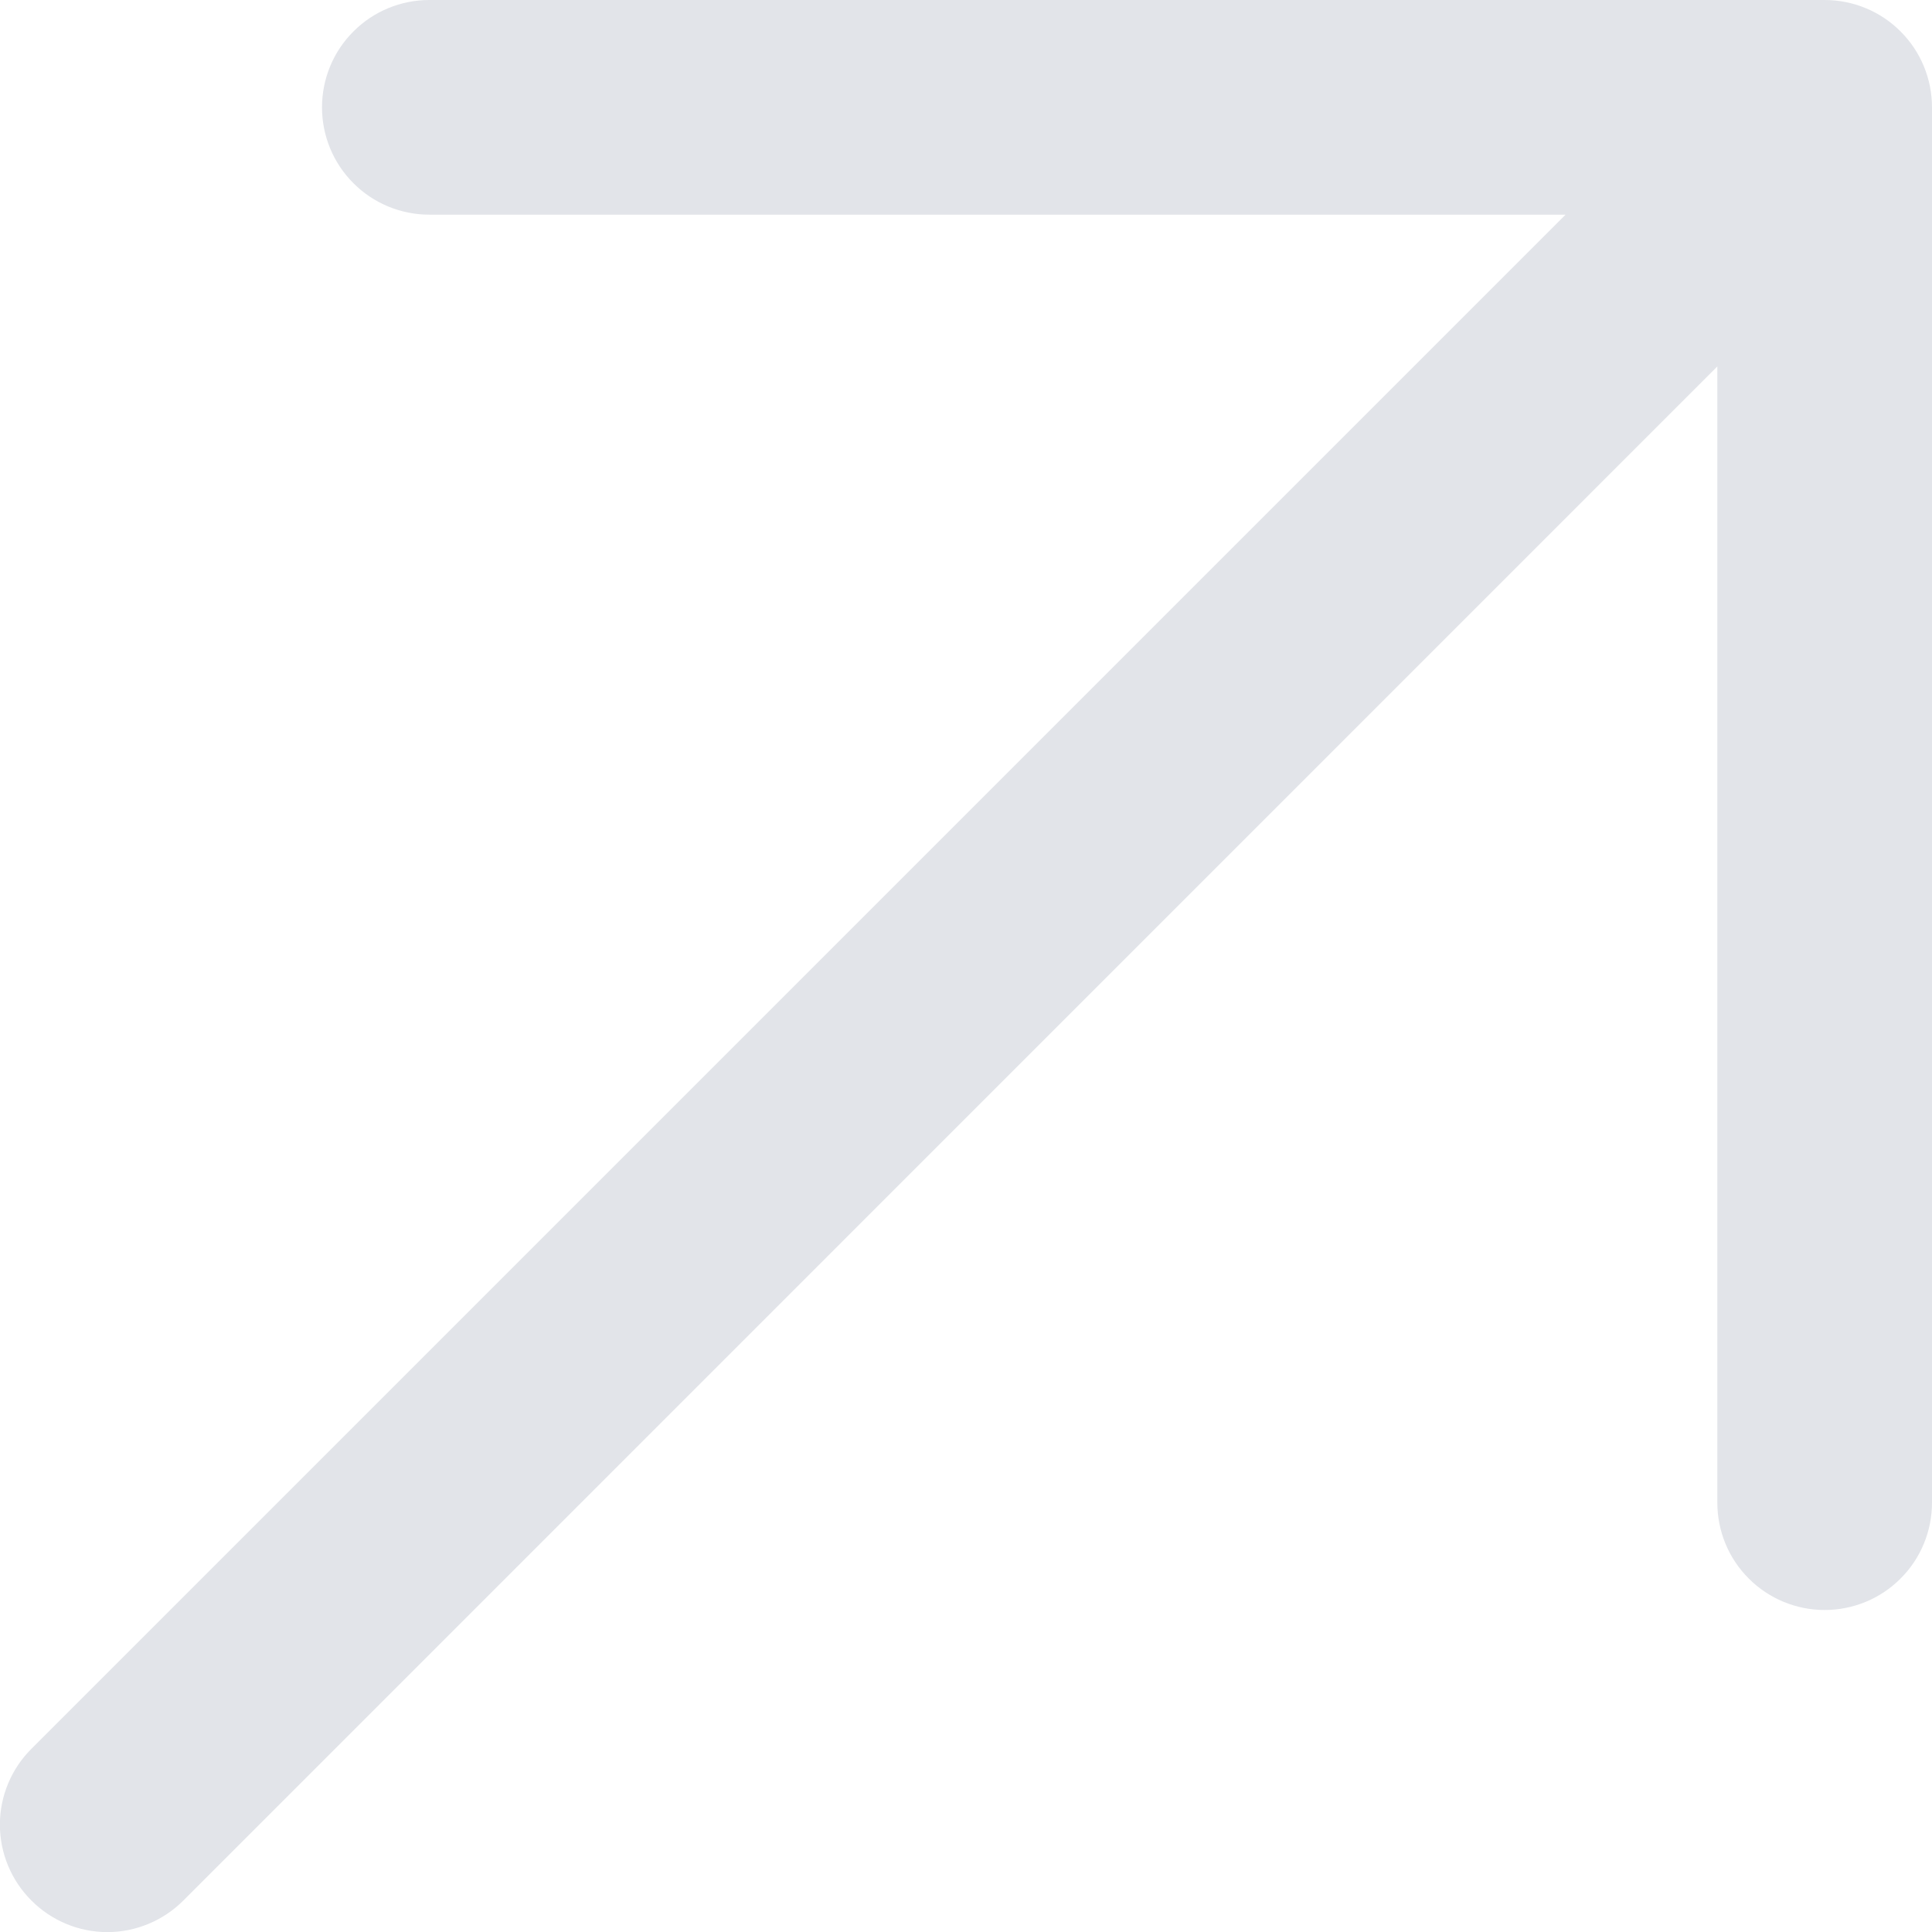
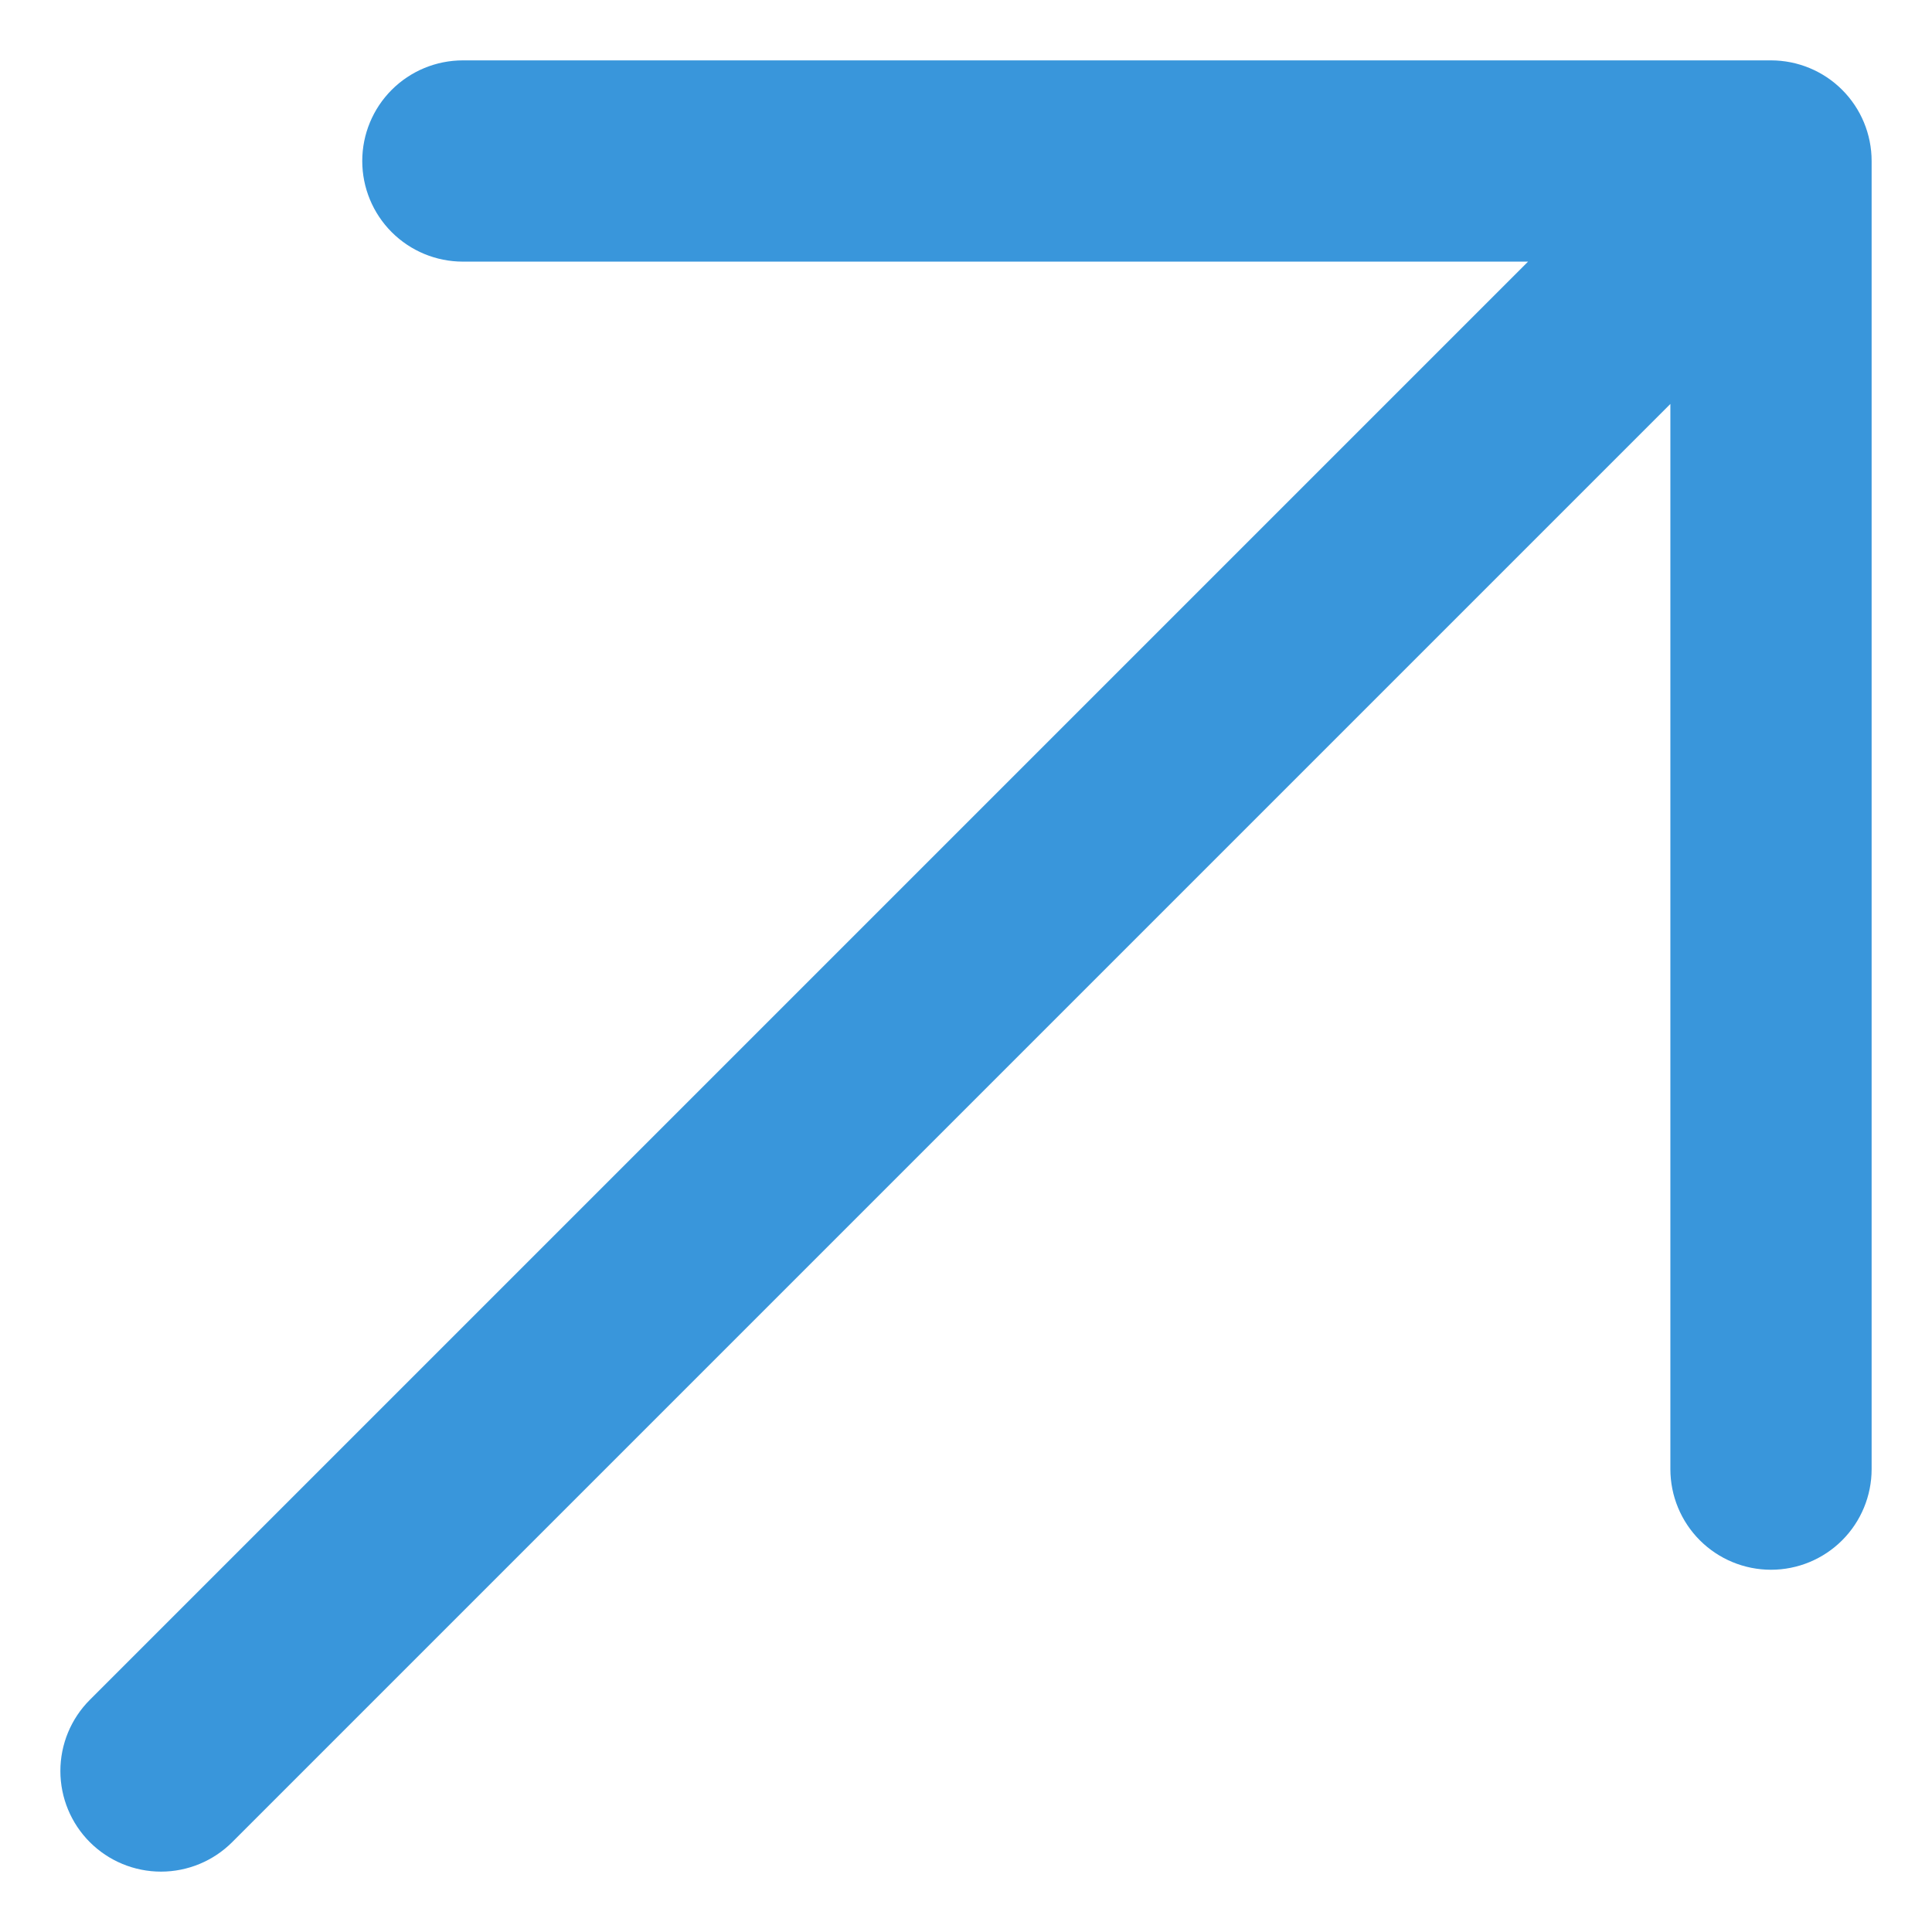
- <svg xmlns="http://www.w3.org/2000/svg" width="18" height="18" viewBox="0 0 18 18" fill="none">
-   <path d="M18 1V14C18 14.265 17.895 14.52 17.707 14.707C17.52 14.895 17.265 15 17 15C16.735 15 16.48 14.895 16.293 14.707C16.105 14.52 16 14.265 16 14V3.414L1.708 17.707C1.52 17.895 1.265 18.001 1 18.001C0.735 18.001 0.48 17.895 0.293 17.707C0.105 17.52 -0.001 17.265 -0.001 17C-0.001 16.735 0.105 16.48 0.293 16.293L14.586 2H4C3.735 2 3.48 1.895 3.293 1.707C3.105 1.52 3 1.265 3 1C3 0.735 3.105 0.48 3.293 0.293C3.48 0.105 3.735 0 4 0H17C17.265 0 17.52 0.105 17.707 0.293C17.895 0.48 18 0.735 18 1Z" fill="#E2E4E9" />
+ <svg xmlns="http://www.w3.org/2000/svg" width="12" height="12" viewBox="0 0 12 12" fill="none">
+   <path d="M11.625 1V9.125C11.625 9.291 11.559 9.45 11.442 9.567C11.325 9.684 11.166 9.75 11 9.75C10.834 9.75 10.675 9.684 10.558 9.567C10.441 9.45 10.375 9.291 10.375 9.125V2.509L1.442 11.442C1.325 11.559 1.166 11.625 1 11.625C0.834 11.625 0.675 11.559 0.558 11.442C0.441 11.325 0.375 11.166 0.375 11C0.375 10.834 0.441 10.675 0.558 10.558L9.491 1.625H2.875C2.709 1.625 2.55 1.559 2.433 1.442C2.316 1.325 2.25 1.166 2.25 1C2.25 0.834 2.316 0.675 2.433 0.558C2.55 0.441 2.709 0.375 2.875 0.375H11C11.166 0.375 11.325 0.441 11.442 0.558C11.559 0.675 11.625 0.834 11.625 1Z" fill="#3996DB" />
</svg>
